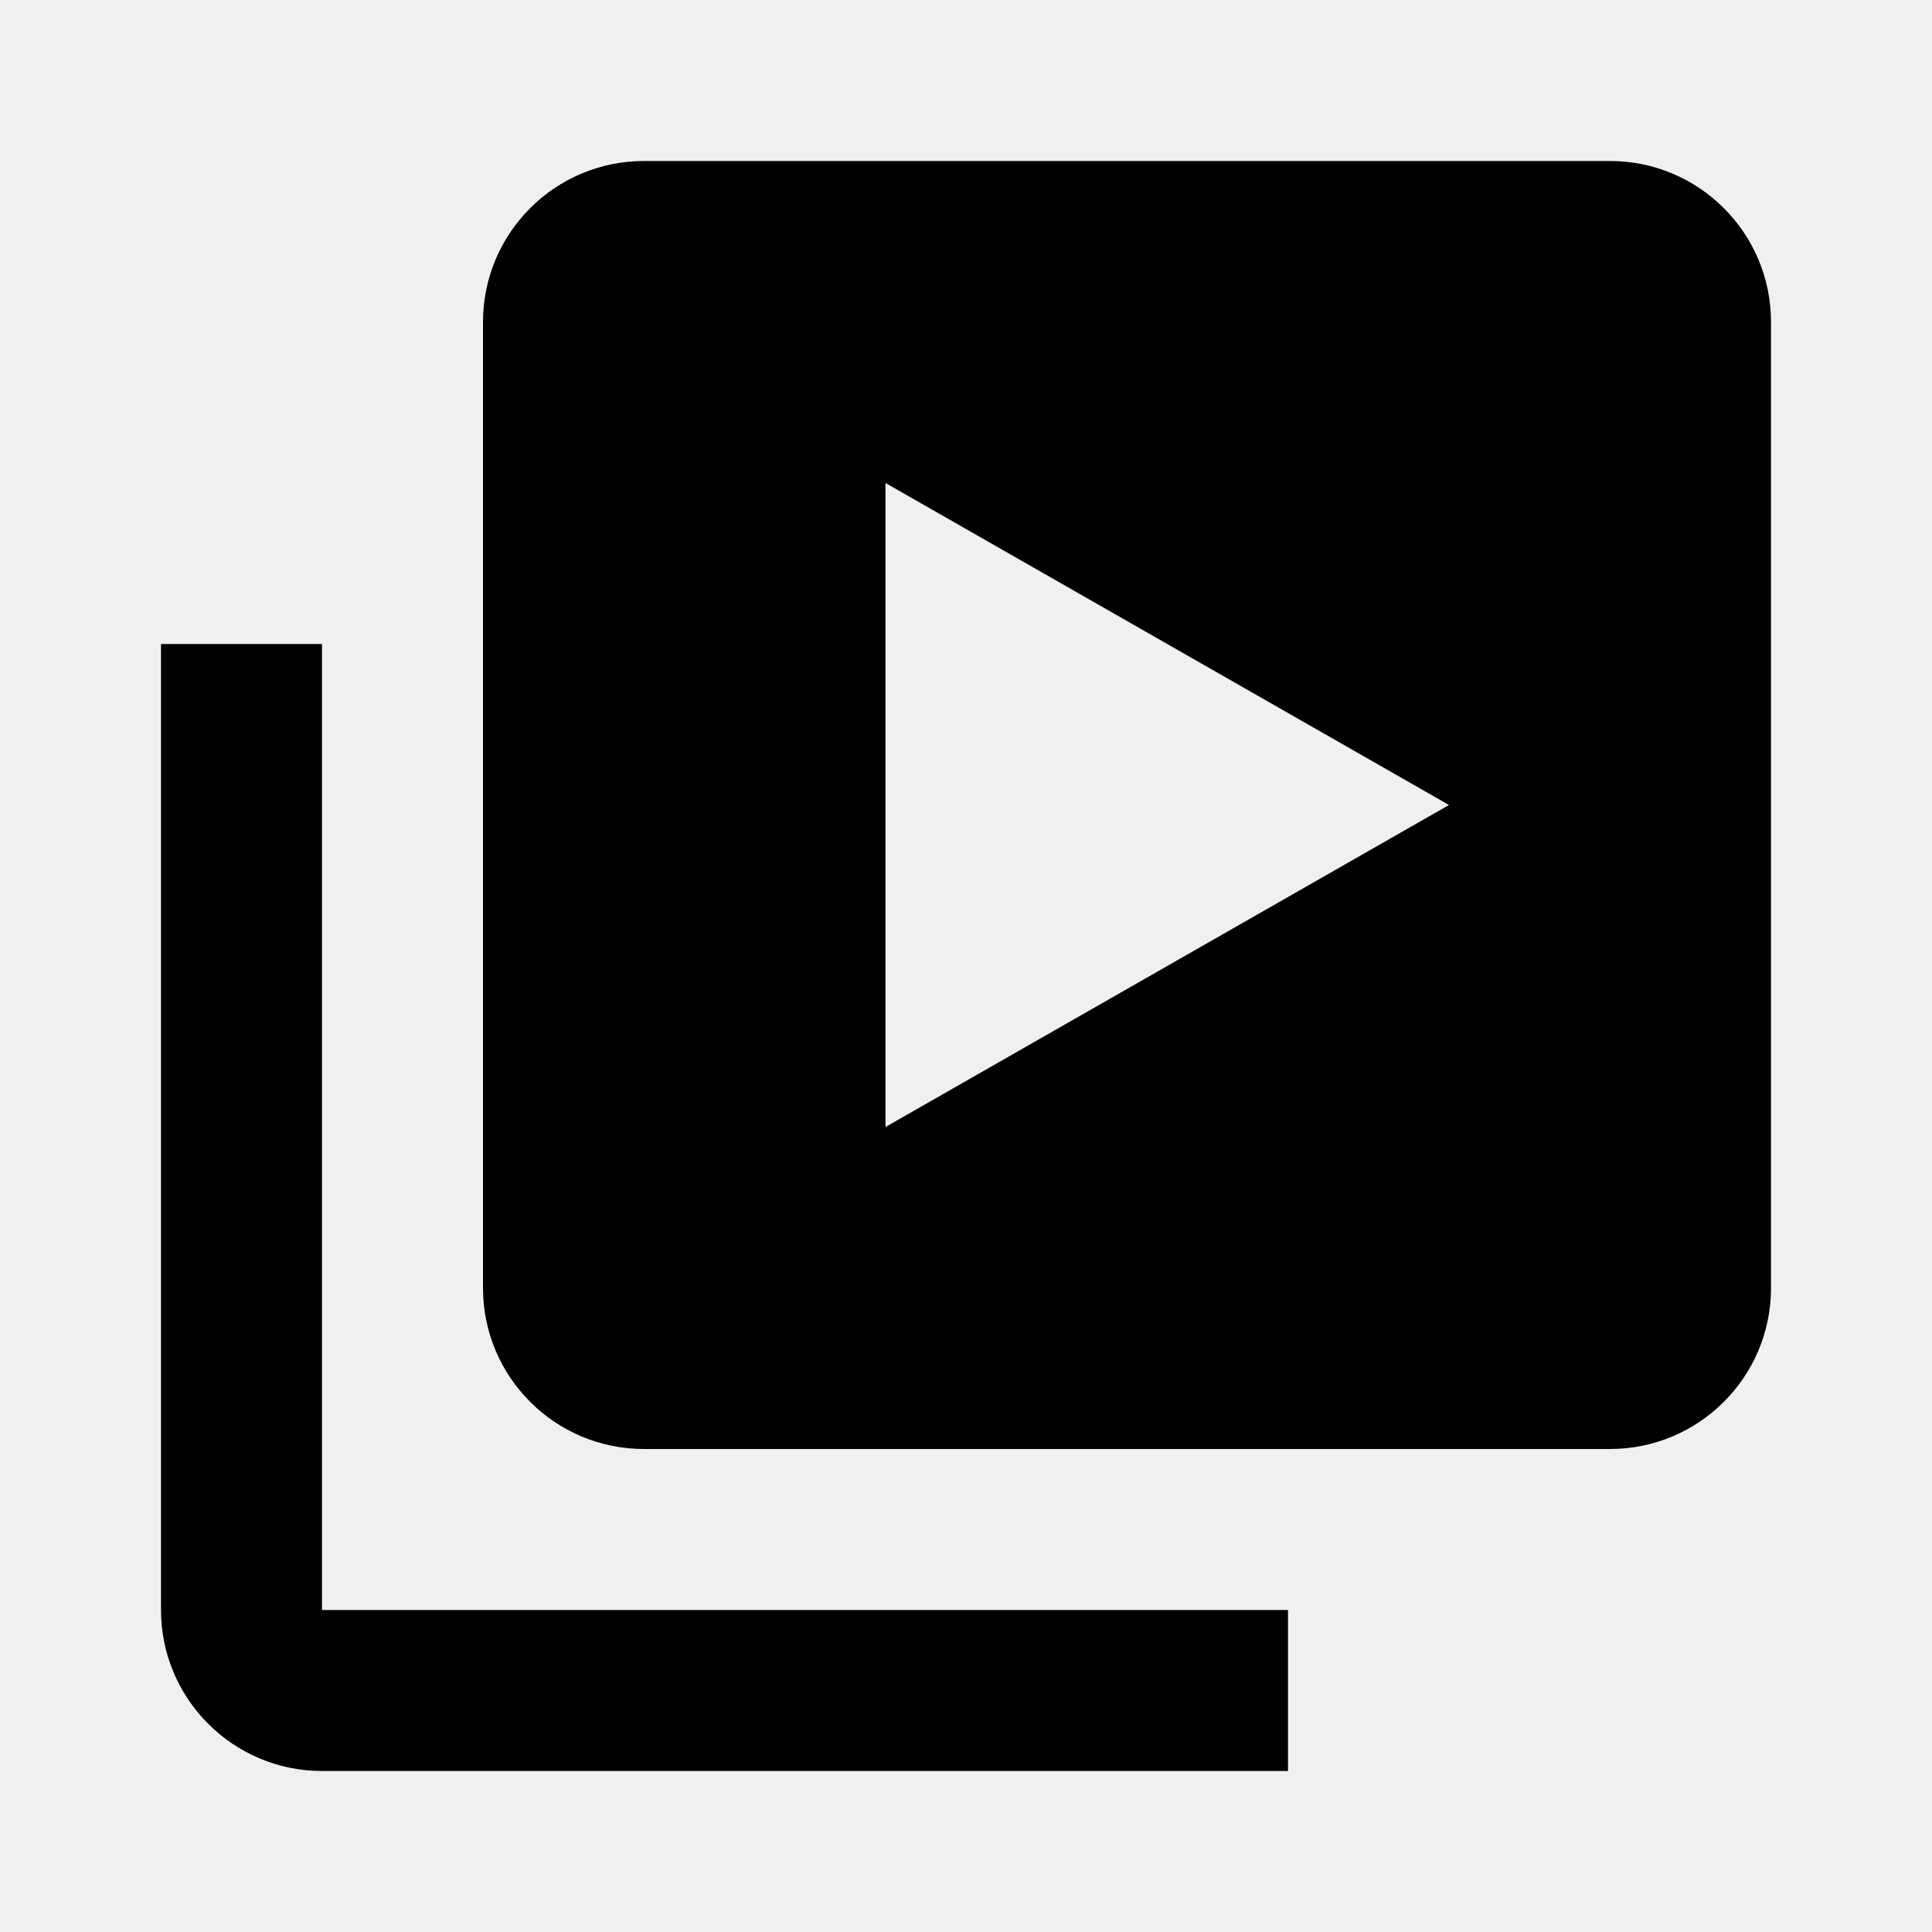
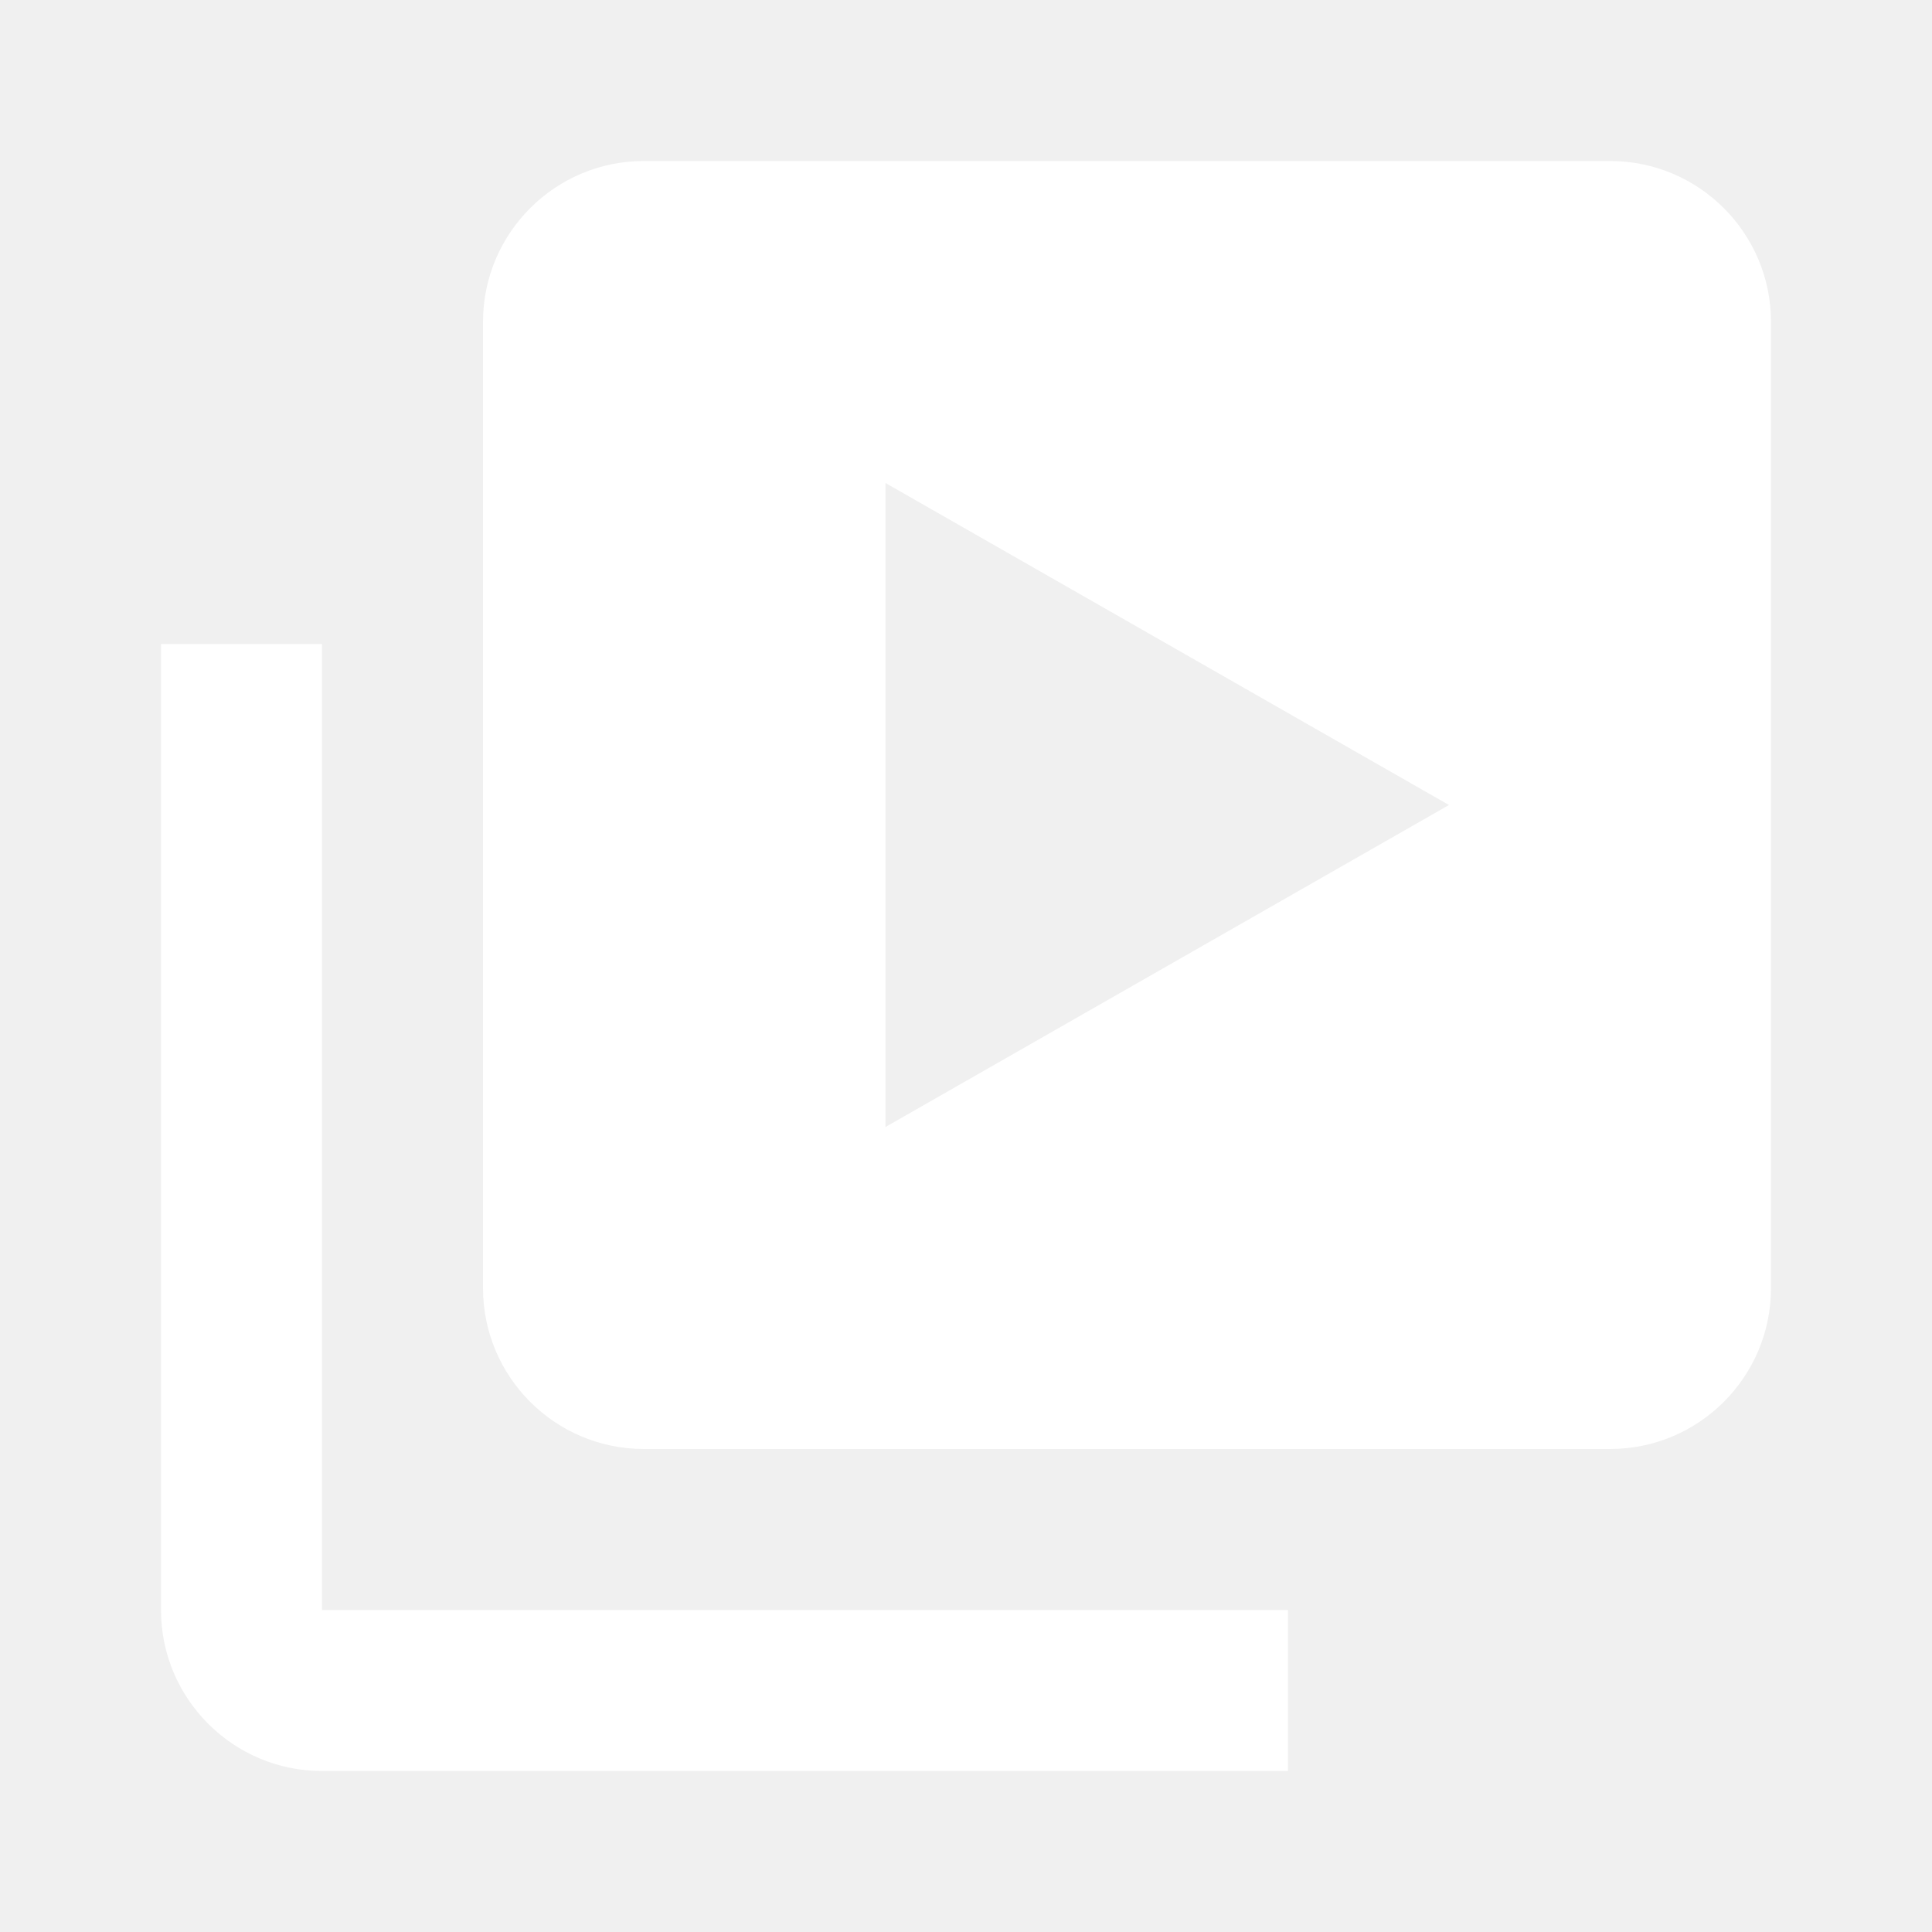
- <svg xmlns="http://www.w3.org/2000/svg" width="24px" height="24px" viewBox="0 0 24 24">
+ <svg xmlns="http://www.w3.org/2000/svg" width="24px" fill="#FFF" height="24px" viewBox="0 0 24 24">
  <path fill="none" d="m11 14 7-4-7-4z" />
  <path d="M4 8H2v12c0 1.103.897 2 2 2h12v-2H4V8z" />
  <path d="M20 2H8a2 2 0 0 0-2 2v12a2 2 0 0 0 2 2h12a2 2 0 0 0 2-2V4a2 2 0 0 0-2-2zm-9 12V6l7 4-7 4z" />
</svg>
